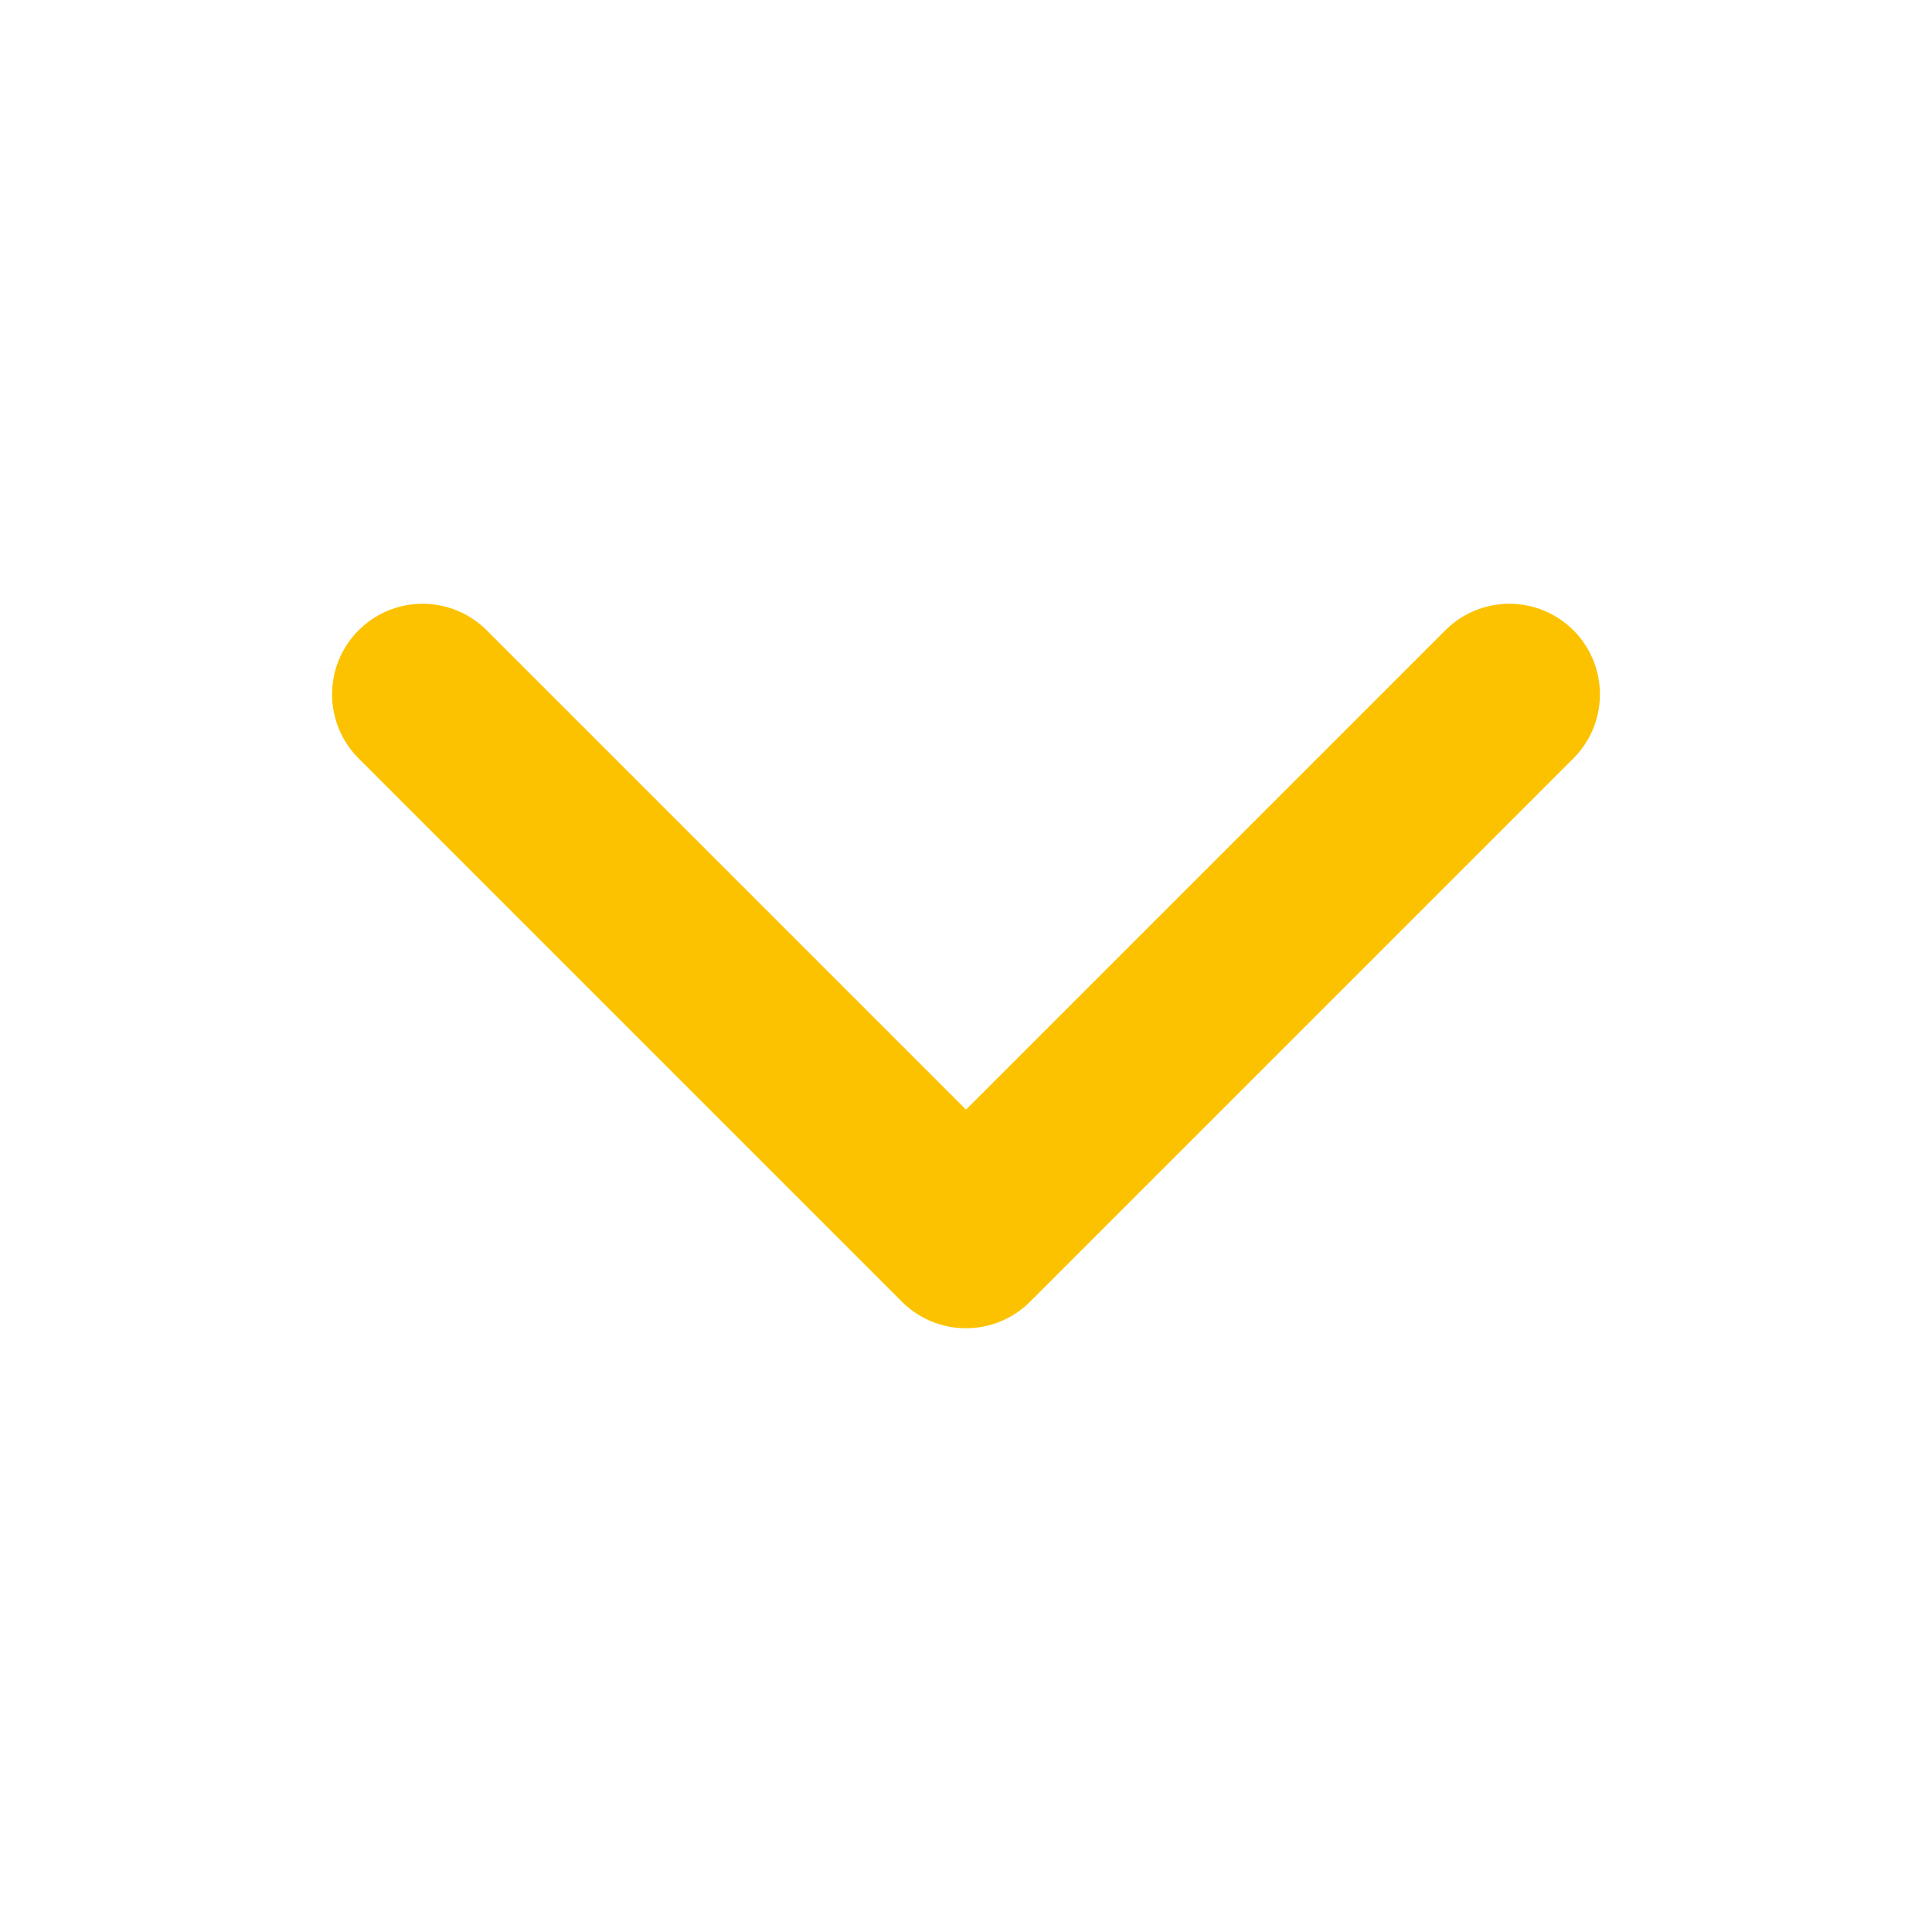
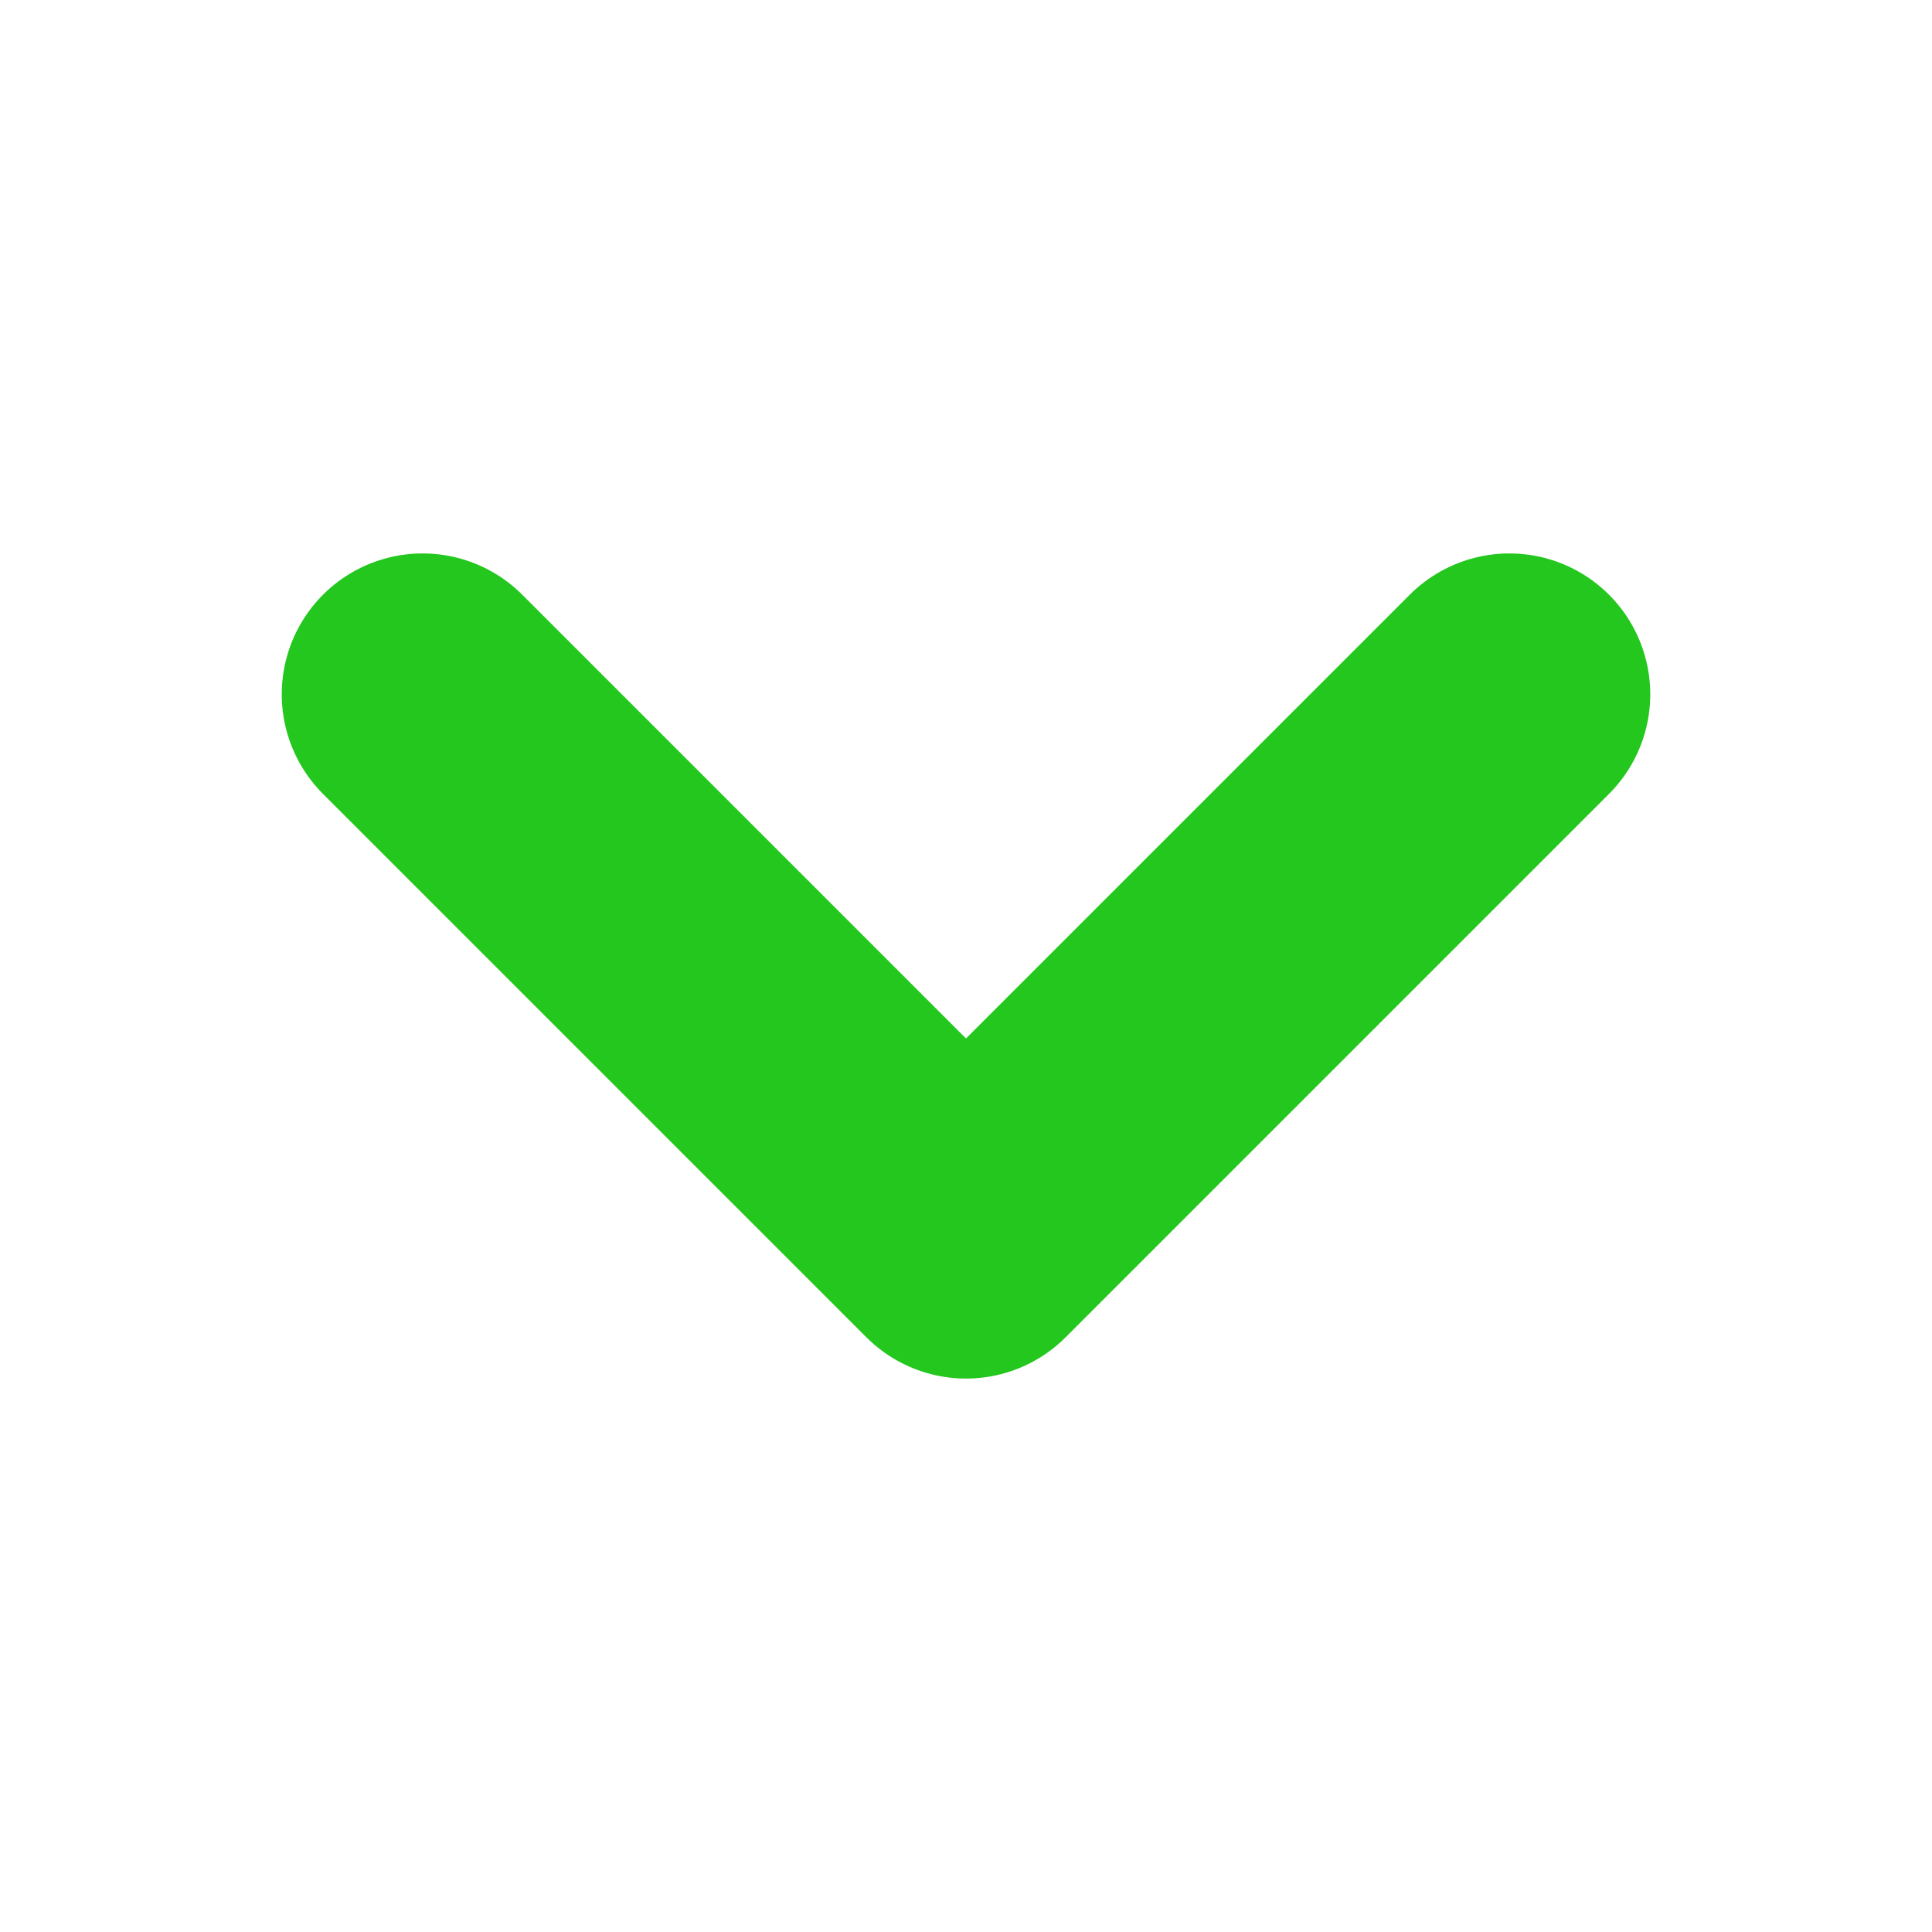
<svg xmlns="http://www.w3.org/2000/svg" width="16" height="16" viewBox="0 0 24 24" fill="none">
-   <path d="M5.25 8.625L12 15.375L18.75 8.625" stroke="#FCC200" stroke-width="2.25" stroke-linecap="round" stroke-linejoin="round" />
+   <path d="M5.25 8.625L12 15.375L18.75 8.625" stroke="#23c71e" stroke-width="3.5" stroke-linecap="round" stroke-linejoin="round" />
</svg>
